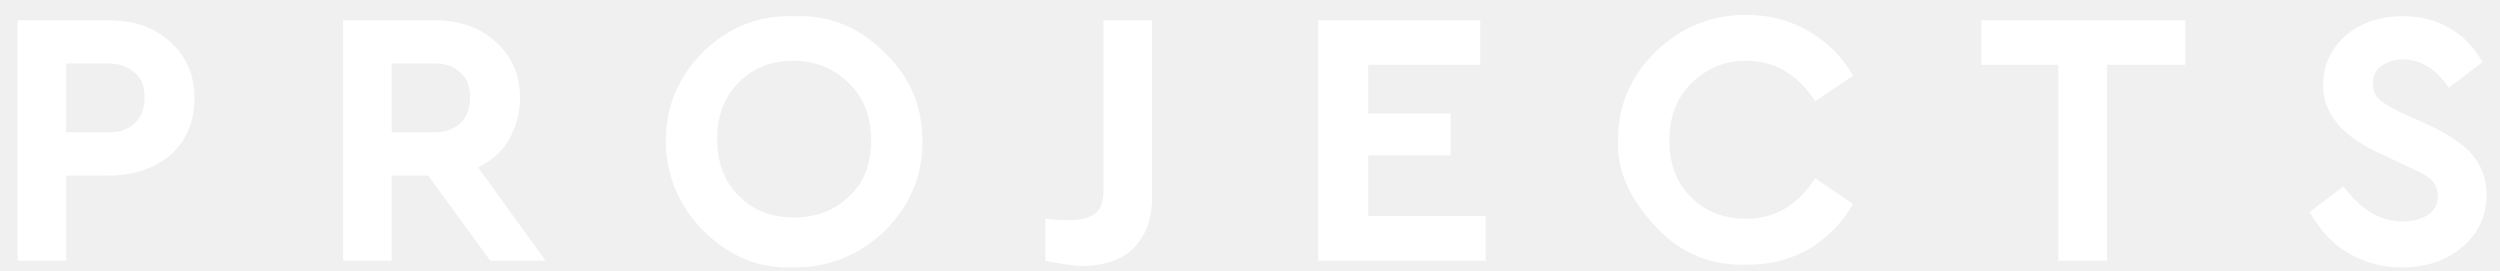
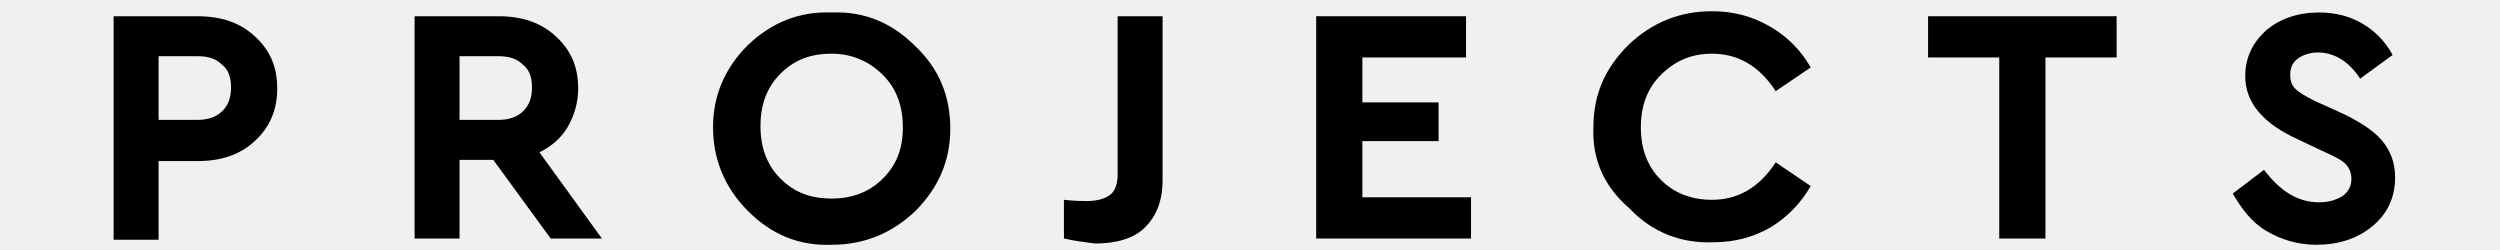
- <svg xmlns="http://www.w3.org/2000/svg" version="1.1" id="Livello_1" x="0px" y="0px" viewBox="0 0 185.1 20" style="enable-background:new 0 0 185.1 20;" xml:space="preserve">
+ <svg xmlns="http://www.w3.org/2000/svg" version="1.1" x="0px" y="0px" viewBox="0 0 200.2 20" style="enable-background:new 0 0 200.2 20;" xml:space="preserve">
  <style type="text/css">
	.st0{display:none;}
- 	.st1{fill:#FFFFFF;}
</style>
-   <path class="st0" d="M8.4,19.1l-1-2.3H0.2l-1,2.3h-3.9l7.9-18h1.2l7.9,18H8.4z M6.1,13.8l-2.4-6l-2.4,6H6.1z" />
-   <path class="st0" d="M37.6,13.9c0,1.5-0.5,2.8-1.6,3.7s-2.5,1.5-4.2,1.5h-7.9V1.4h6.3c1.6,0,3,0.5,4,1.4s1.6,2.1,1.6,3.5  c0,1.3-0.4,2.4-1.3,3.2C36.6,10.3,37.6,11.7,37.6,13.9z M29.9,4.5h-2.5v4h2.5c0.7,0,1.3-0.2,1.7-0.5c0.4-0.4,0.6-0.9,0.6-1.5  S32,5.4,31.6,5C31.2,4.7,30.7,4.5,29.9,4.5z M34.1,13.7c0-0.7-0.2-1.2-0.7-1.6c-0.4-0.4-1.1-0.6-1.8-0.6h-4.1v4.4h4.1  c0.8,0,1.4-0.2,1.8-0.6C33.9,15,34.1,14.4,34.1,13.7z" />
-   <path class="st0" d="M48.9,10.2c0-2.5,0.9-4.7,2.7-6.5c1.9-1.8,4.1-2.7,6.6-2.6C60.7,1,63,1.9,64.8,3.7c1.9,1.8,2.8,4,2.8,6.5  s-0.9,4.7-2.8,6.5c-1.9,1.8-4.1,2.7-6.6,2.6c-2.5,0.1-4.8-0.8-6.6-2.6S48.9,12.7,48.9,10.2z M63.9,10.2c0-1.7-0.5-3.1-1.6-4.2  s-2.4-1.6-4-1.6s-3,0.5-4.1,1.6s-1.6,2.5-1.6,4.2s0.5,3.1,1.6,4.2s2.4,1.6,4.1,1.6c1.6,0,3-0.5,4-1.6C63.4,13.3,63.9,11.9,63.9,10.2  z" />
-   <path class="st0" d="M79.9,11.8V1.4h3.6V12c0,1.3,0.4,2.2,1.1,3c0.7,0.7,1.6,1.1,2.8,1.1s2.1-0.4,2.8-1.1s1.1-1.7,1.1-3V1.4h3.6  v10.3c0,2.3-0.7,4.1-2.1,5.5c-1.4,1.4-3.2,2.1-5.4,2.1s-4-0.7-5.4-2.1C80.6,15.9,79.9,14.1,79.9,11.8z" />
-   <path class="st0" d="M112.1,19.1V4.7h-5.6V1.4h14.9v3.3h-5.7v14.4C115.7,19.1,112.1,19.1,112.1,19.1z" />
-   <path class="st0" d="M164.6,1.1h1.2v18h-3.6V9.7l-4.4,5.6h-1.2l-4.4-5.6v9.4h-3.6v-18h1.2l7.5,9.5L164.6,1.1z" />
-   <path class="st0" d="M179.2,19.1V1.4h11.9v3.3h-8.3v3.6h6.1v3.1h-6.1v4.5h8.6v3.3L179.2,19.1L179.2,19.1z" />
-   <g>
-     <path class="st1" d="M1.3,19.3V1.5H8c1.9,0,3.4,0.5,4.6,1.6c1.2,1.1,1.8,2.4,1.8,4.2c0,1.7-0.6,3.1-1.8,4.2C11.4,12.5,9.8,13,8,13   H4.9v6.3H1.3z M4.9,9.8H8c0.8,0,1.5-0.2,2-0.7c0.5-0.5,0.7-1.1,0.7-1.9c0-0.8-0.2-1.4-0.7-1.8C9.4,4.9,8.8,4.7,8,4.7H4.9V9.8z" />
-     <path class="st1" d="M40.4,19.3h-4.1L31.7,13H29v6.3h-3.6V1.5h6.7c1.9,0,3.4,0.5,4.6,1.6c1.2,1.1,1.8,2.4,1.8,4.2   c0,1.1-0.3,2.1-0.8,3c-0.5,0.9-1.3,1.6-2.3,2.1L40.4,19.3z M29,4.7v5.1h3.1c0.8,0,1.5-0.2,2-0.7c0.5-0.5,0.7-1.1,0.7-1.9   c0-0.8-0.2-1.4-0.7-1.8c-0.5-0.5-1.1-0.7-2-0.7H29z" />
-     <path class="st1" d="M49.3,10.4c0-2.5,0.9-4.7,2.8-6.6C54,2,56.2,1.1,58.8,1.2c2.6-0.1,4.8,0.8,6.7,2.7c1.9,1.8,2.8,4,2.8,6.6   c0,2.5-0.9,4.7-2.8,6.6c-1.9,1.8-4.1,2.7-6.7,2.7c-2.6,0.1-4.8-0.8-6.7-2.7S49.3,12.9,49.3,10.4z M64.5,10.4c0-1.7-0.5-3.1-1.6-4.2   c-1.1-1.1-2.5-1.7-4.1-1.7c-1.7,0-3,0.5-4.1,1.6c-1.1,1.1-1.6,2.5-1.6,4.2c0,1.7,0.5,3.1,1.6,4.2c1.1,1.1,2.4,1.6,4.1,1.6   c1.6,0,3-0.5,4.1-1.6C64,13.5,64.5,12.1,64.5,10.4z" />
-     <path class="st1" d="M77.4,19.3v-3.1c0.9,0.1,1.5,0.1,1.8,0.1c0.9,0,1.5-0.2,1.9-0.5s0.6-0.9,0.6-1.6V1.5h3.6v13.1   c0,1.7-0.5,2.9-1.4,3.8c-0.9,0.9-2.3,1.3-4,1.3C79.1,19.6,78.3,19.5,77.4,19.3z" />
-     <path class="st1" d="M97.6,19.3V1.5h12v3.3h-8.3v3.6h6.1v3.1h-6.1V16h8.7v3.3H97.6z" />
-     <path class="st1" d="M119.8,10.4c0-2.6,0.9-4.7,2.8-6.6c1.9-1.8,4.1-2.7,6.7-2.7c1.7,0,3.2,0.4,4.6,1.2c1.4,0.8,2.5,1.9,3.3,3.3   l-2.8,1.9c-1.3-2-3-3-5.1-3c-1.7,0-3,0.6-4.1,1.7c-1.1,1.1-1.6,2.5-1.6,4.2c0,1.7,0.5,3.1,1.6,4.2c1.1,1.1,2.5,1.6,4.1,1.6   c2.1,0,3.8-1,5.1-3l2.8,1.9c-0.8,1.4-1.9,2.5-3.2,3.3c-1.4,0.8-2.9,1.2-4.6,1.2c-2.6,0.1-4.9-0.8-6.7-2.7S119.7,12.9,119.8,10.4z" />
-     <path class="st1" d="M152.4,19.3V4.8h-5.7V1.5h15.1v3.3H156v14.5H152.4z" />
-     <path class="st1" d="M171,15.7l2.5-1.9c1.3,1.7,2.7,2.6,4.4,2.6c0.8,0,1.4-0.2,1.9-0.5c0.5-0.4,0.7-0.8,0.7-1.4   c0-0.5-0.2-0.9-0.5-1.2c-0.3-0.3-0.9-0.6-1.8-1l-1.9-0.9c-2.9-1.3-4.3-3-4.3-5.1c0-1.5,0.6-2.7,1.7-3.7c1.1-0.9,2.5-1.4,4.2-1.4   c1.3,0,2.5,0.3,3.5,0.9c1,0.6,1.8,1.4,2.4,2.5l-2.5,1.9c-0.9-1.4-2.1-2.1-3.4-2.1c-0.6,0-1.2,0.2-1.6,0.5s-0.6,0.7-0.6,1.3   c0,0.4,0.1,0.8,0.4,1.1c0.3,0.3,0.8,0.6,1.6,1l2,0.9c1.5,0.7,2.6,1.4,3.3,2.2s1.1,1.8,1.1,3c0,1.6-0.6,2.9-1.8,3.9   c-1.2,1-2.7,1.5-4.5,1.5c-1.5,0-2.8-0.4-4-1.1S171.7,16.9,171,15.7z" />
+   <g id="Livello_2">
+ </g>
+   <g id="Livello_1">
+     <path class="st0" d="M8.4,19.1l-1-2.3H0.2l-1,2.3h-3.9l7.9-18h1.2l7.9,18H8.4z M6.1,13.8l-2.4-6l-2.4,6H6.1z" />
+     <path class="st0" d="M37.6,13.9c0,1.5-0.5,2.8-1.6,3.7s-2.5,1.5-4.2,1.5h-7.9V1.4h6.3c1.6,0,3,0.5,4,1.4s1.6,2.1,1.6,3.5   c0,1.3-0.4,2.4-1.3,3.2C36.6,10.3,37.6,11.7,37.6,13.9z M29.9,4.5h-2.5v4h2.5c0.7,0,1.3-0.2,1.7-0.5c0.4-0.4,0.6-0.9,0.6-1.5   S32,5.4,31.6,5C31.2,4.7,30.7,4.5,29.9,4.5z M34.1,13.7c0-0.7-0.2-1.2-0.7-1.6c-0.4-0.4-1.1-0.6-1.8-0.6h-4.1v4.4h4.1   c0.8,0,1.4-0.2,1.8-0.6C33.9,15,34.1,14.4,34.1,13.7z" />
+     <path class="st0" d="M48.9,10.2c0-2.5,0.9-4.7,2.7-6.5c1.9-1.8,4.1-2.7,6.6-2.6C60.7,1,63,1.9,64.8,3.7c1.9,1.8,2.8,4,2.8,6.5   s-0.9,4.7-2.8,6.5c-1.9,1.8-4.1,2.7-6.6,2.6c-2.5,0.1-4.8-0.8-6.6-2.6S48.9,12.7,48.9,10.2z M63.9,10.2c0-1.7-0.5-3.1-1.6-4.2   s-2.4-1.6-4-1.6s-3,0.5-4.1,1.6s-1.6,2.5-1.6,4.2s0.5,3.1,1.6,4.2s2.4,1.6,4.1,1.6c1.6,0,3-0.5,4-1.6   C63.4,13.3,63.9,11.9,63.9,10.2z" />
+     <path class="st0" d="M79.9,11.8V1.4h3.6V12c0,1.3,0.4,2.2,1.1,3c0.7,0.7,1.6,1.1,2.8,1.1s2.1-0.4,2.8-1.1s1.1-1.7,1.1-3V1.4h3.6   v10.3c0,2.3-0.7,4.1-2.1,5.5c-1.4,1.4-3.2,2.1-5.4,2.1s-4-0.7-5.4-2.1C80.6,15.9,79.9,14.1,79.9,11.8z" />
+     <path class="st0" d="M112.1,19.1V4.7h-5.6V1.4h14.9v3.3h-5.7v14.4C115.7,19.1,112.1,19.1,112.1,19.1z" />
+     <path class="st0" d="M164.6,1.1h1.2v18h-3.6V9.7l-4.4,5.6h-1.2l-4.4-5.6v9.4h-3.6v-18h1.2l7.5,9.5L164.6,1.1z" />
+     <path class="st0" d="M179.2,19.1V1.4h11.9v3.3h-8.3v3.6h6.1v3.1h-6.1v4.5h8.6v3.3L179.2,19.1L179.2,19.1z" />
+     <g>
+       <path d="M9.1,19.1V1.3h6.7c1.9,0,3.4,0.5,4.6,1.6c1.2,1.1,1.8,2.4,1.8,4.2c0,1.7-0.6,3.1-1.8,4.2c-1.2,1.1-2.7,1.6-4.6,1.6h-3.1    v6.3H9.1z M12.7,9.6h3.1c0.8,0,1.5-0.2,2-0.7c0.5-0.5,0.7-1.1,0.7-1.9c0-0.8-0.2-1.4-0.7-1.8c-0.5-0.5-1.1-0.7-2-0.7h-3.1V9.6z" />
+       <path d="M48.2,19.1h-4.1l-4.6-6.3h-2.7v6.3h-3.6V1.3h6.7c1.9,0,3.4,0.5,4.6,1.6c1.2,1.1,1.8,2.4,1.8,4.2c0,1.1-0.3,2.1-0.8,3    c-0.5,0.9-1.3,1.6-2.3,2.1L48.2,19.1z M36.8,4.5v5.1h3.1c0.8,0,1.5-0.2,2-0.7c0.5-0.5,0.7-1.1,0.7-1.9c0-0.8-0.2-1.4-0.7-1.8    c-0.5-0.5-1.1-0.7-2-0.7H36.8z" />
+       <path d="M57.1,10.2c0-2.5,0.9-4.7,2.8-6.6C61.8,1.8,64,0.9,66.6,1c2.6-0.1,4.8,0.8,6.7,2.7c1.9,1.8,2.8,4,2.8,6.6    c0,2.5-0.9,4.7-2.8,6.6c-1.9,1.8-4.1,2.7-6.7,2.7c-2.6,0.1-4.8-0.8-6.7-2.7S57.1,12.7,57.1,10.2z M72.3,10.2    c0-1.7-0.5-3.1-1.6-4.2s-2.5-1.7-4.1-1.7c-1.7,0-3,0.5-4.1,1.6c-1.1,1.1-1.6,2.5-1.6,4.2c0,1.7,0.5,3.1,1.6,4.2s2.4,1.6,4.1,1.6    c1.6,0,3-0.5,4.1-1.6S72.3,11.9,72.3,10.2z" />
+       <path d="M85.2,19.1V16c0.9,0.1,1.5,0.1,1.8,0.1c0.9,0,1.5-0.2,1.9-0.5c0.4-0.3,0.6-0.9,0.6-1.6V1.3h3.6v13.1    c0,1.7-0.5,2.9-1.4,3.8c-0.9,0.9-2.3,1.3-4,1.3C86.9,19.4,86.1,19.3,85.2,19.1z" />
+       <path d="M105.4,19.1V1.3h12v3.3h-8.3v3.6h6.1v3.1h-6.1v4.5h8.7v3.3H105.4z" />
+       <path d="M127.6,10.2c0-2.6,0.9-4.7,2.8-6.6c1.9-1.8,4.1-2.7,6.7-2.7c1.7,0,3.2,0.4,4.6,1.2c1.4,0.8,2.5,1.9,3.3,3.3l-2.8,1.9    c-1.3-2-3-3-5.1-3c-1.7,0-3,0.6-4.1,1.7c-1.1,1.1-1.6,2.5-1.6,4.2c0,1.7,0.5,3.1,1.6,4.2s2.5,1.6,4.1,1.6c2.1,0,3.8-1,5.1-3    l2.8,1.9c-0.8,1.4-1.9,2.5-3.2,3.3c-1.4,0.8-2.9,1.2-4.6,1.2c-2.6,0.1-4.9-0.8-6.7-2.7C128.4,14.9,127.5,12.7,127.6,10.2z" />
+       <path d="M160.1,19.1V4.6h-5.7V1.3h15.1v3.3h-5.7v14.5H160.1z" />
+       <path d="M178.8,15.5l2.5-1.9c1.3,1.7,2.7,2.6,4.4,2.6c0.8,0,1.4-0.2,1.9-0.5c0.5-0.4,0.7-0.8,0.7-1.4c0-0.5-0.2-0.9-0.5-1.2    c-0.3-0.3-0.9-0.6-1.8-1l-1.9-0.9c-2.9-1.3-4.3-3-4.3-5.1c0-1.5,0.6-2.7,1.7-3.7c1.1-0.9,2.5-1.4,4.2-1.4c1.3,0,2.5,0.3,3.5,0.9    c1,0.6,1.8,1.4,2.4,2.5L189,6.3c-0.9-1.4-2.1-2.1-3.4-2.1c-0.6,0-1.2,0.2-1.6,0.5s-0.6,0.7-0.6,1.3c0,0.4,0.1,0.8,0.4,1.1    c0.3,0.3,0.8,0.6,1.6,1l2,0.9c1.5,0.7,2.6,1.4,3.3,2.2s1.1,1.8,1.1,3c0,1.6-0.6,2.9-1.8,3.9s-2.7,1.5-4.5,1.5    c-1.5,0-2.8-0.4-4-1.1S179.5,16.7,178.8,15.5z" />
+     </g>
  </g>
</svg>
